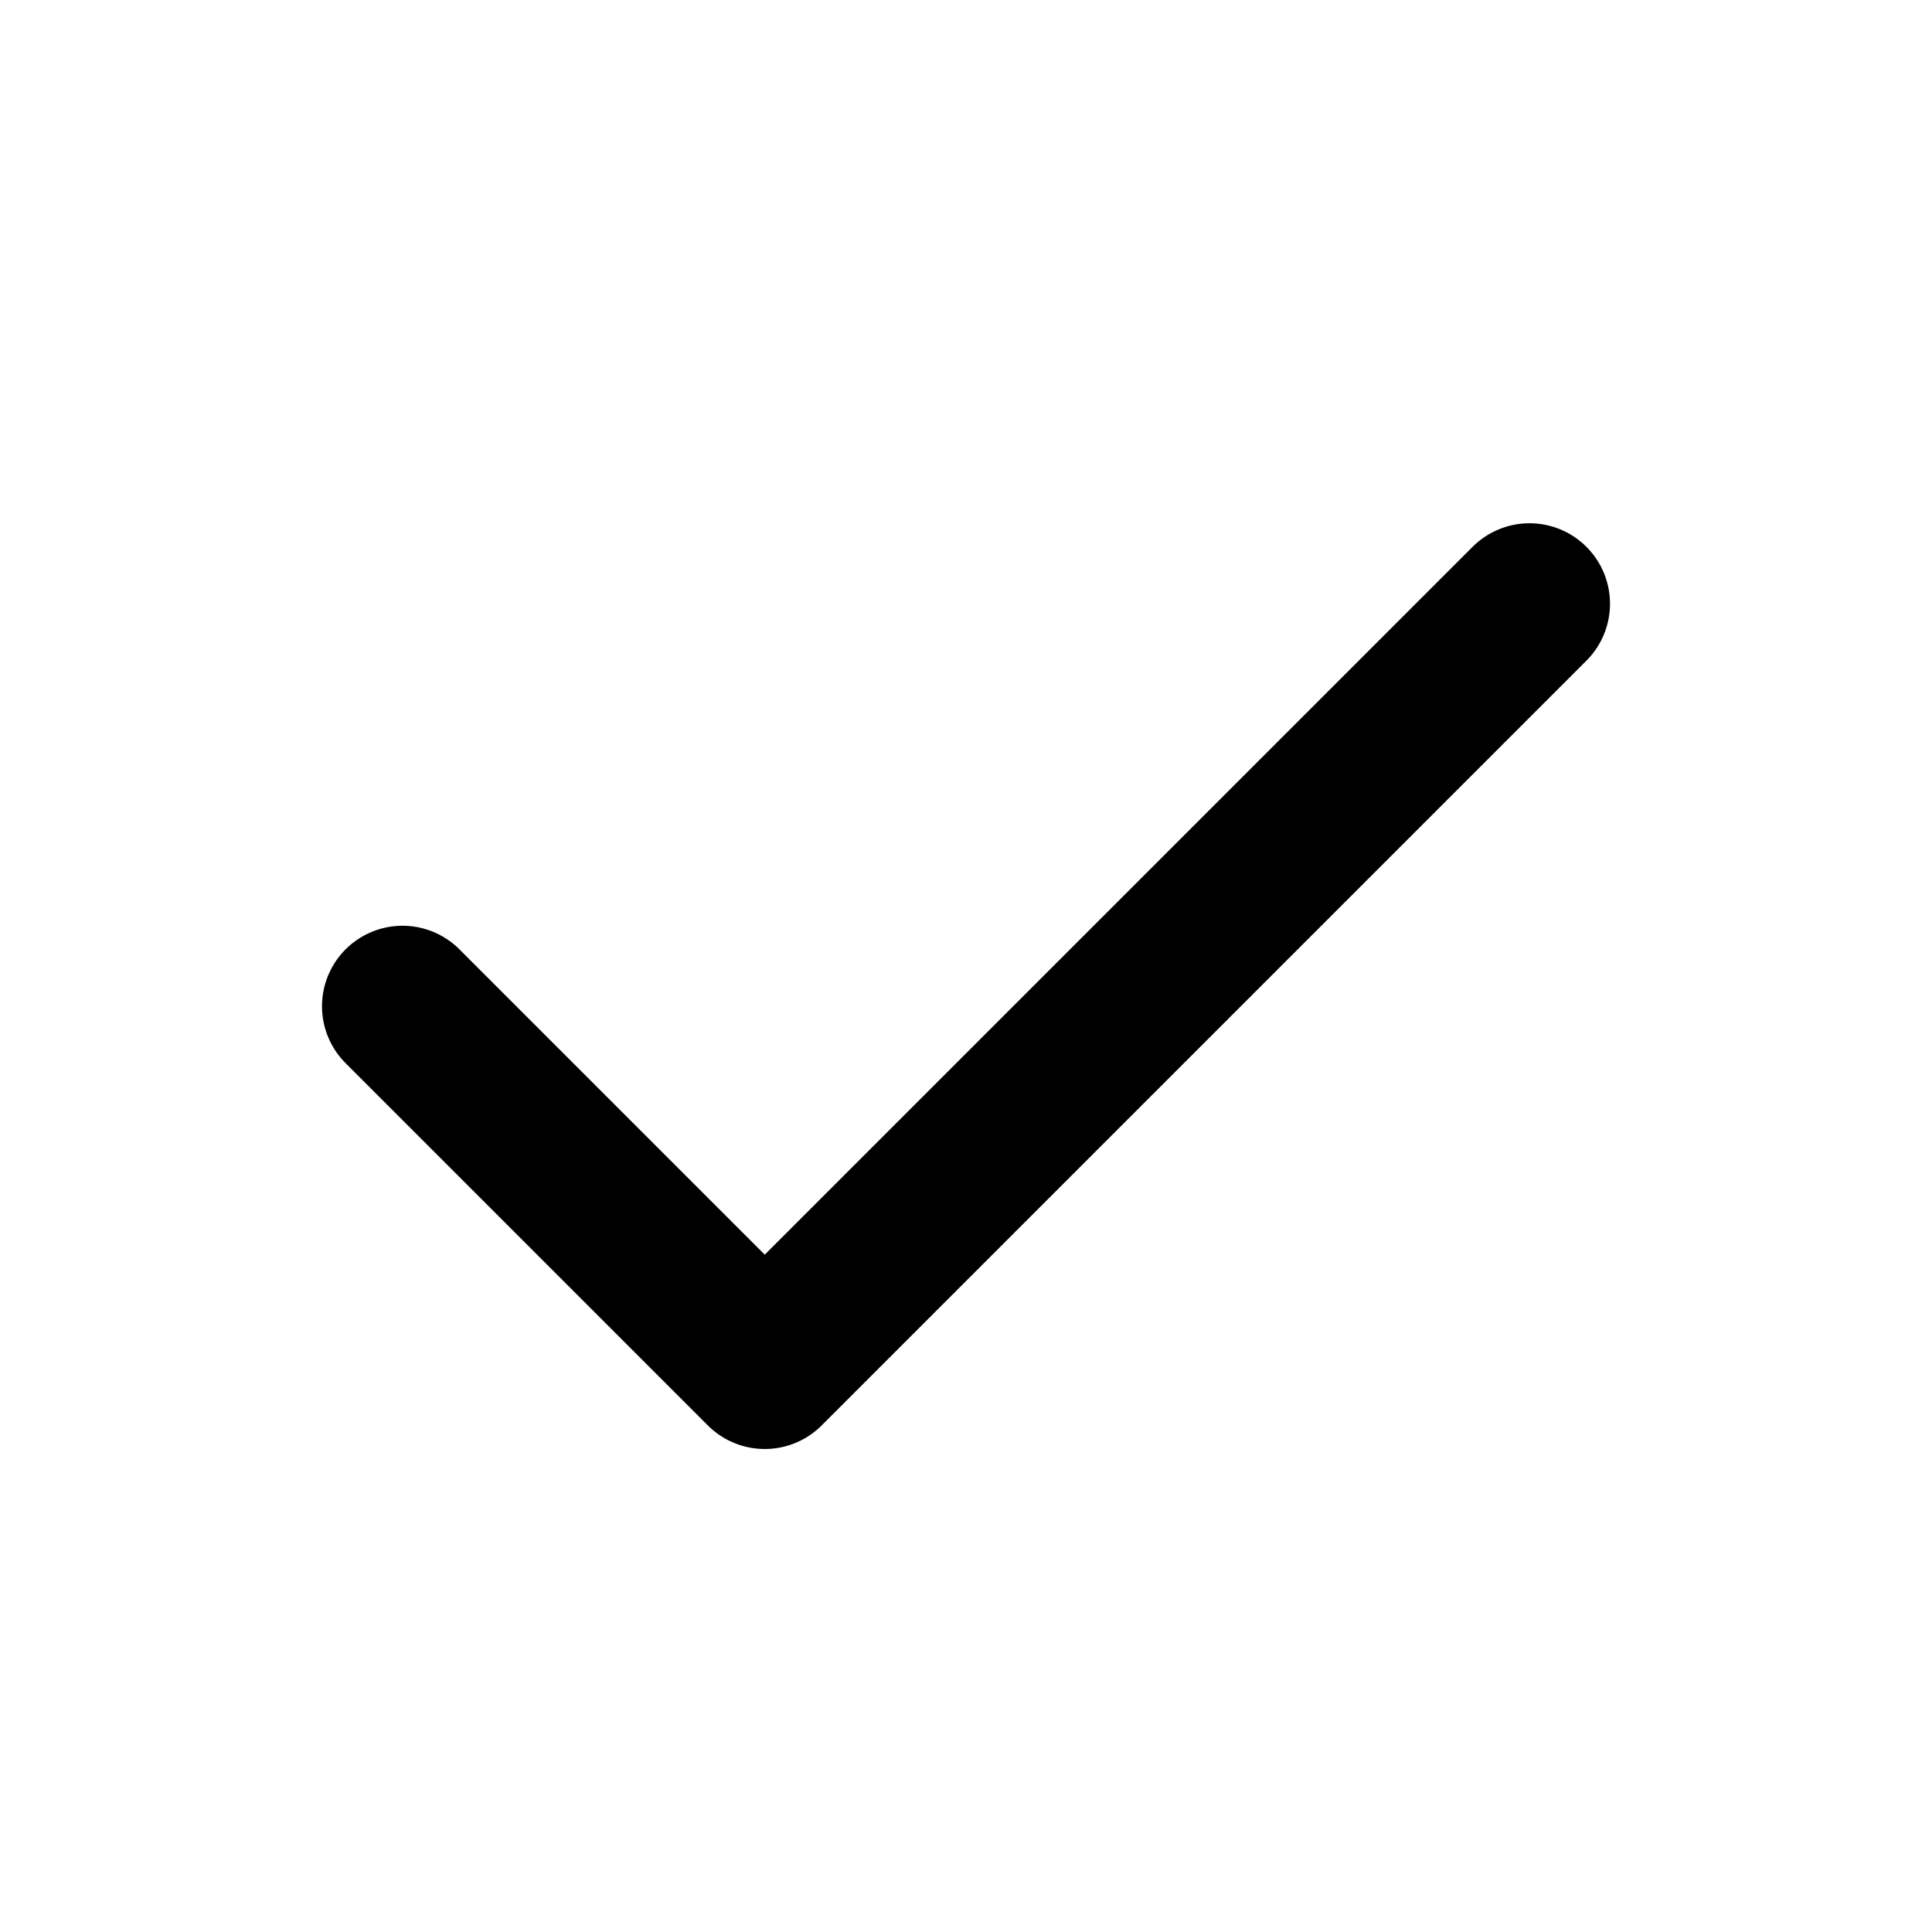
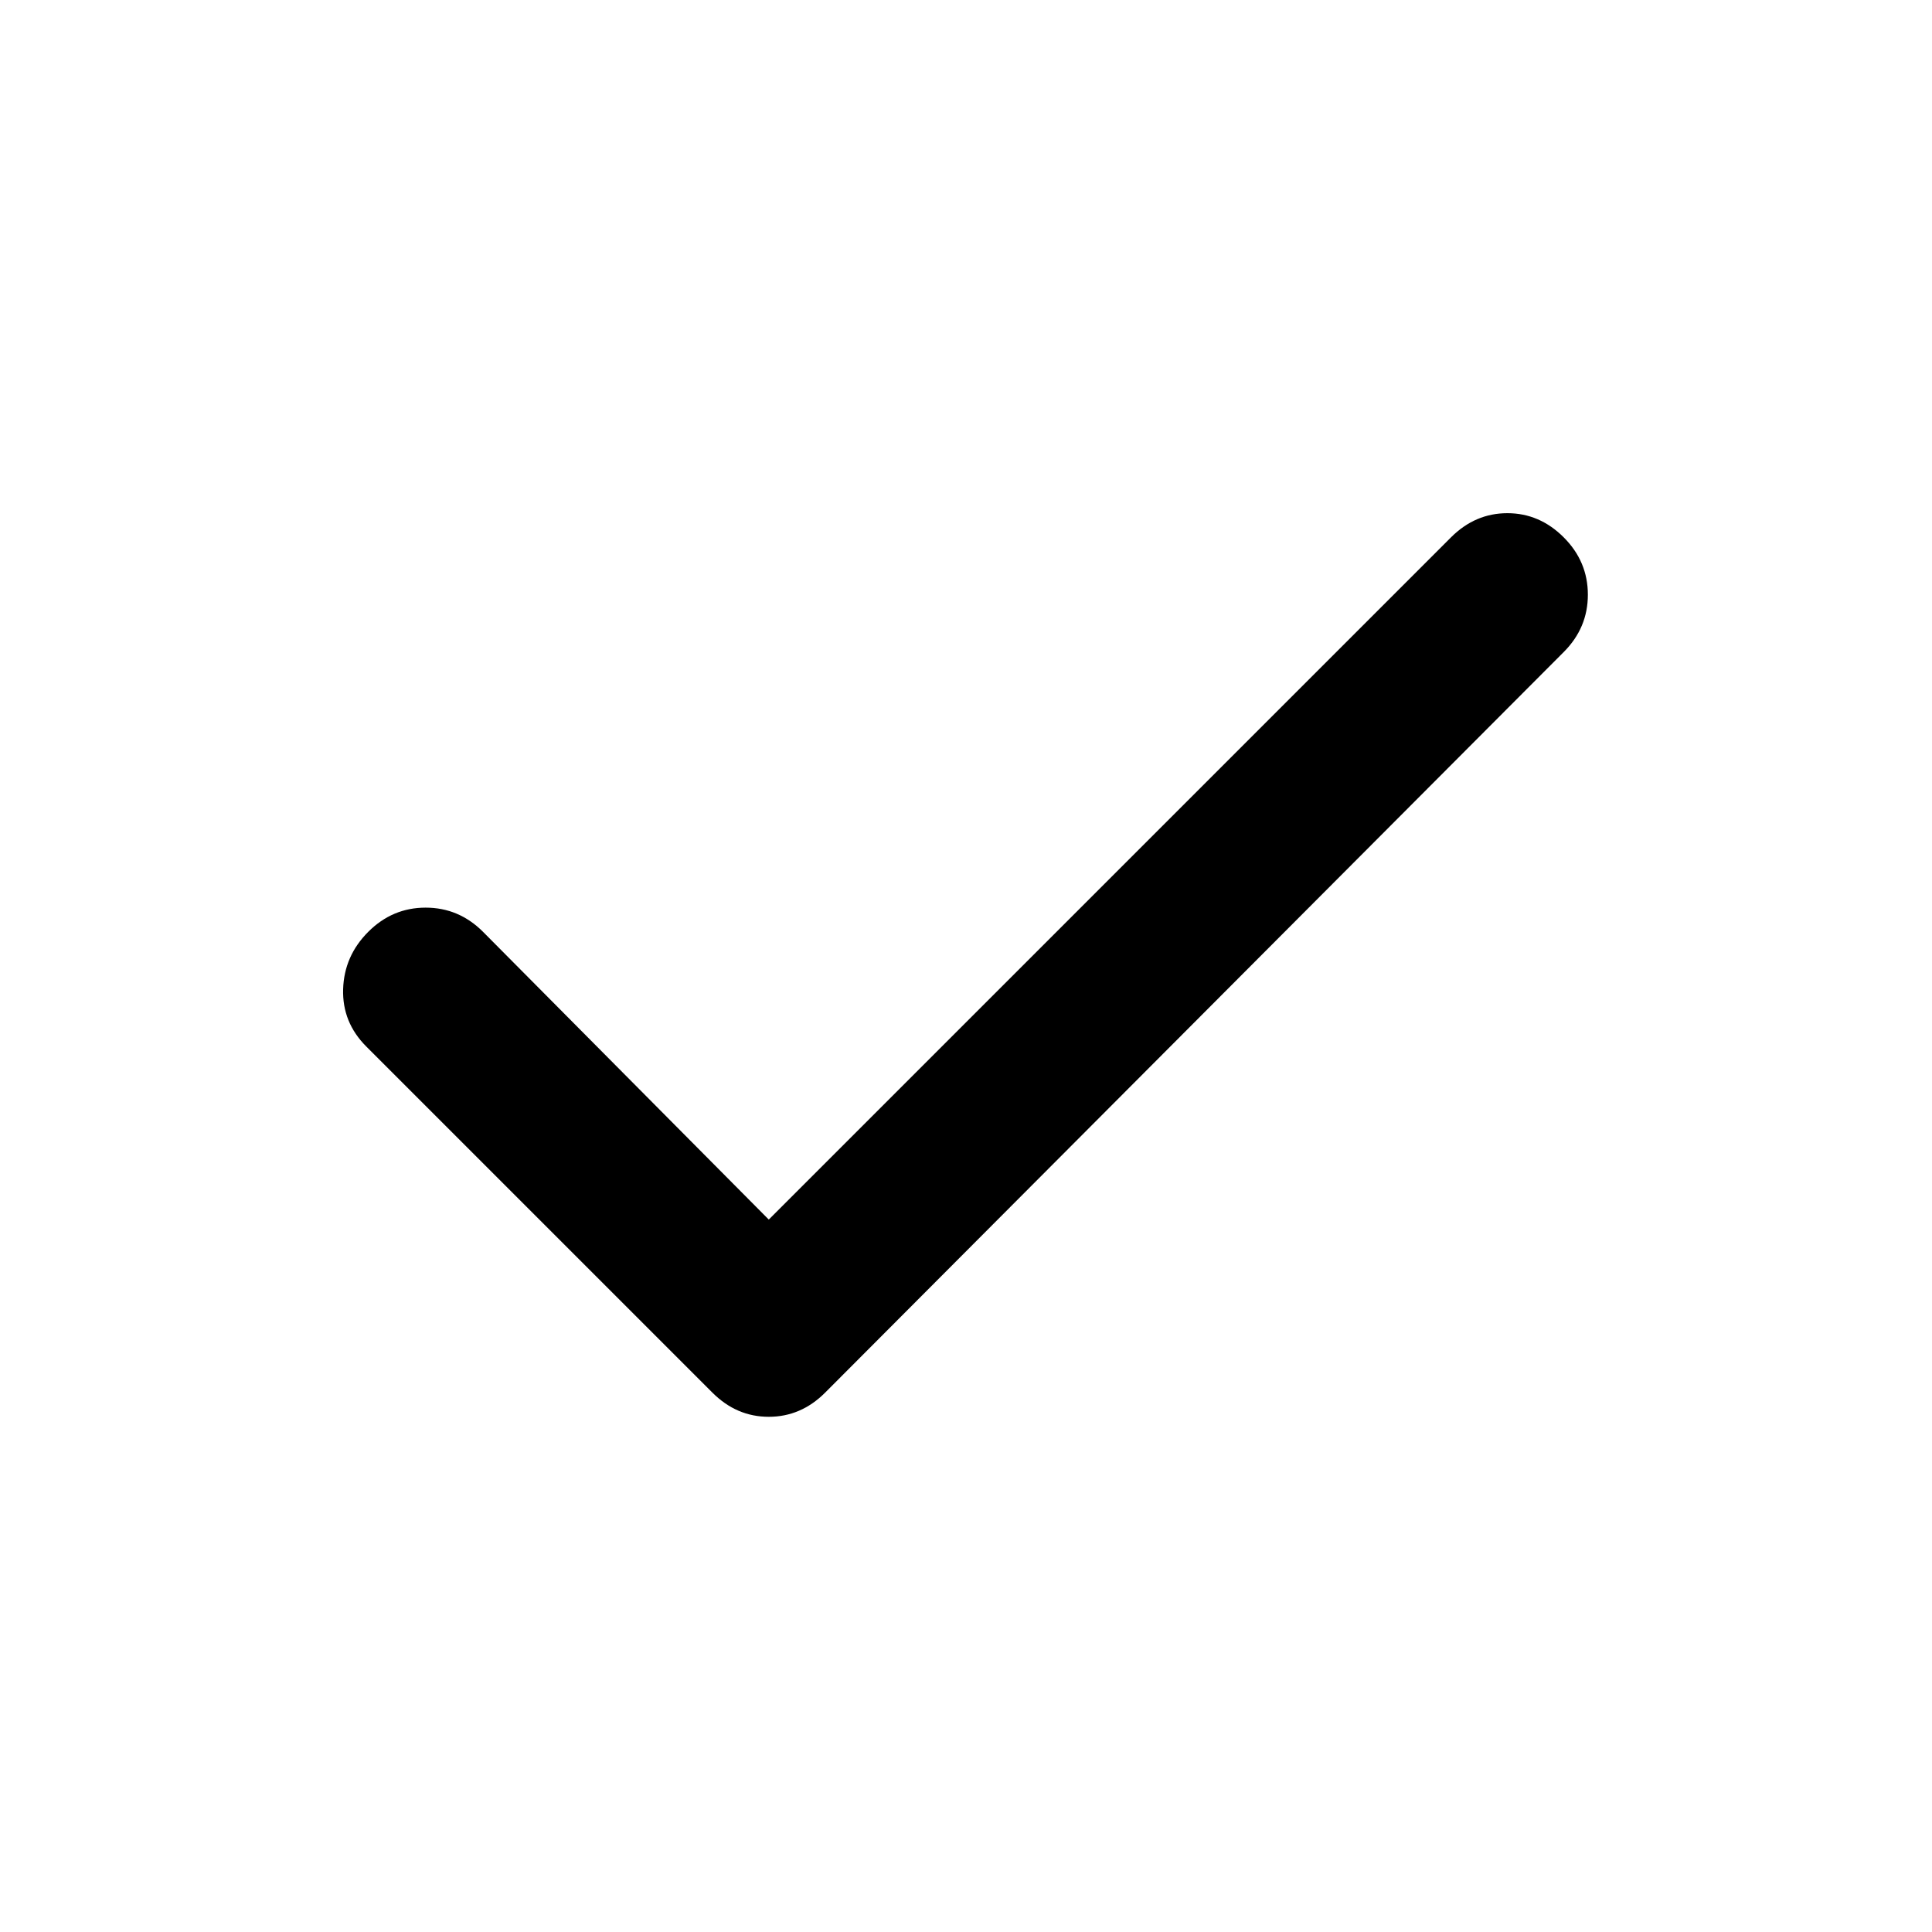
- <svg xmlns="http://www.w3.org/2000/svg" width="24" height="24" viewBox="0 0 24 24" fill="none" stroke="#000" stroke-width="2" stroke-linecap="round" stroke-linejoin="round">
-   <path d="M5 12.5l4.5 4.5L19 7.5" />
+ <svg xmlns="http://www.w3.org/2000/svg" height="24" viewBox="0 -960 960 960" width="24">
+   <path d="m382-354 339-339q12-12 28-12t28 12q12 12 12 28.5T777-636L410-268q-12 12-28 12t-28-12L182-440q-12-12-11.5-28.5T183-497q12-12 28.5-12t28.5 12l142 143Z" />
</svg>
